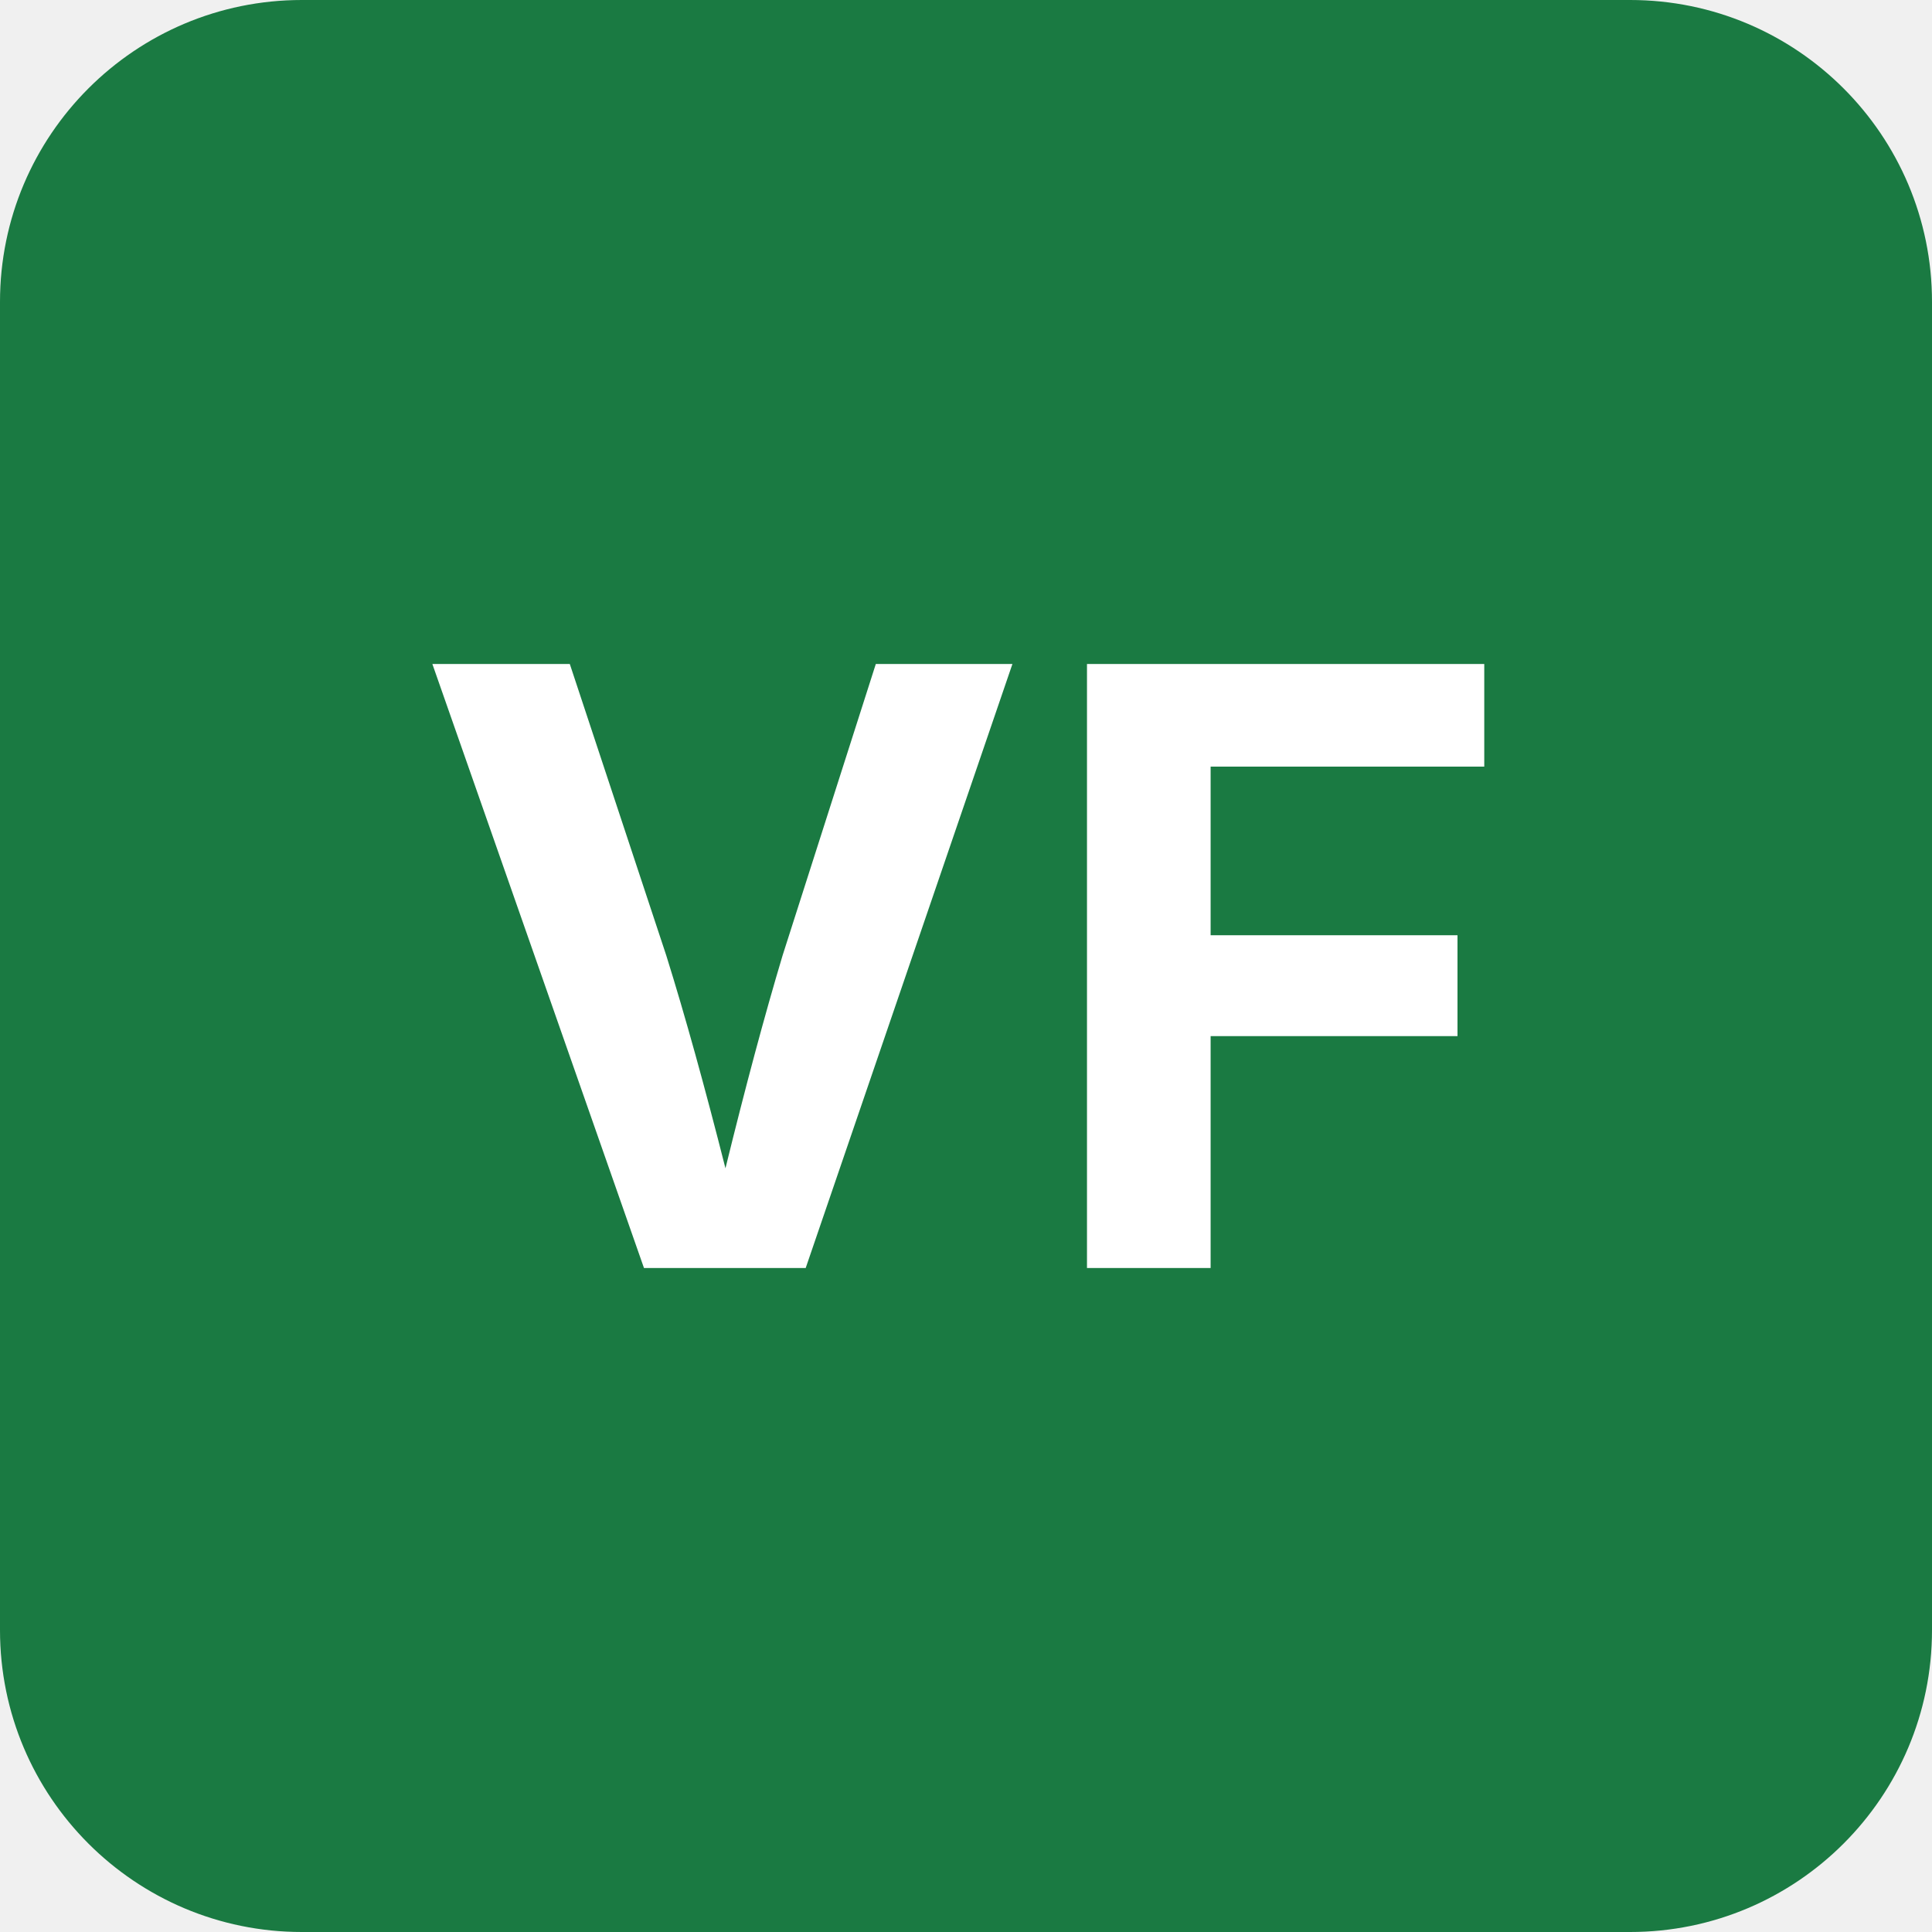
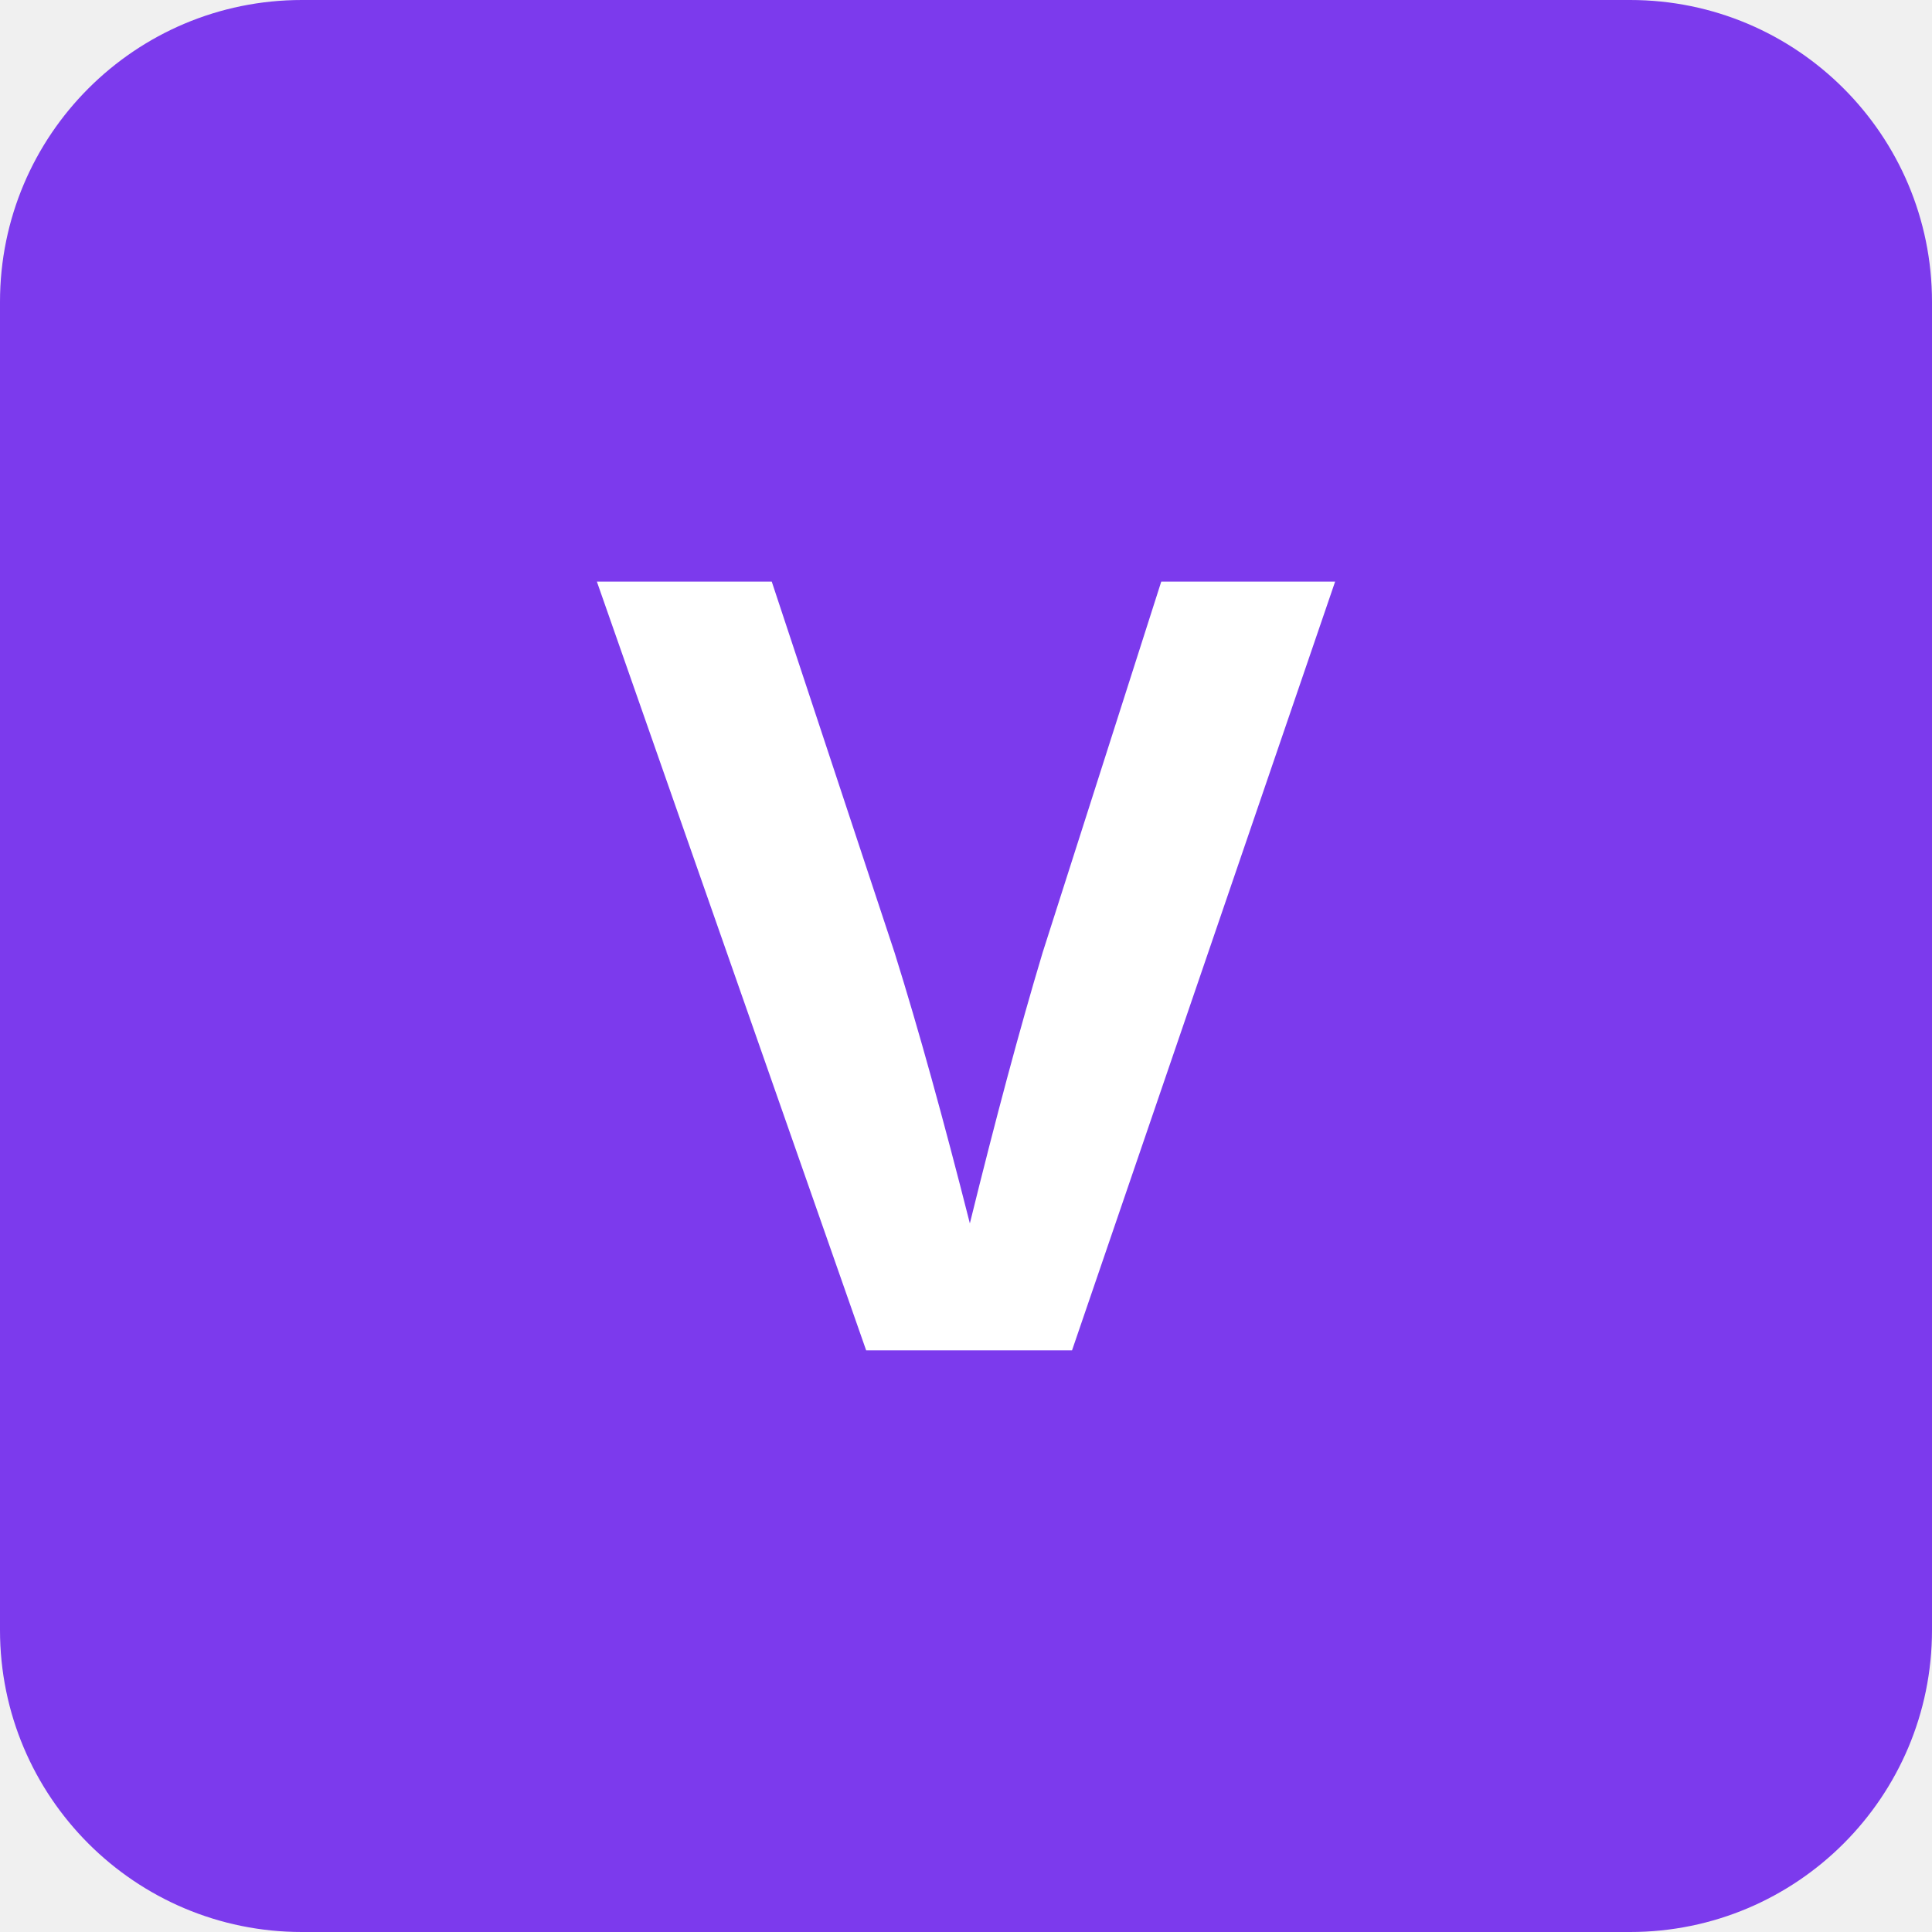
<svg xmlns="http://www.w3.org/2000/svg" viewBox="0 0 512 512" width="512" height="512">
-   <rect x="0" y="0" width="512" height="512" rx="80" ry="80" fill="#1a7a42" />
-   <text x="256" y="256" text-anchor="middle" dominant-baseline="central" font-family="system-ui, -apple-system, 'Segoe UI', sans-serif" font-size="220" font-weight="bold" fill="#ffffff">VF</text>
+   <rect x="0" y="0" width="512" height="512" rx="80" ry="80" fill="#7c3aed" />
+   <text x="256" y="256" text-anchor="middle" dominant-baseline="central" font-family="system-ui, -apple-system, 'Segoe UI', sans-serif" font-size="280" font-weight="bold" fill="#ffffff">V</text>
</svg>
